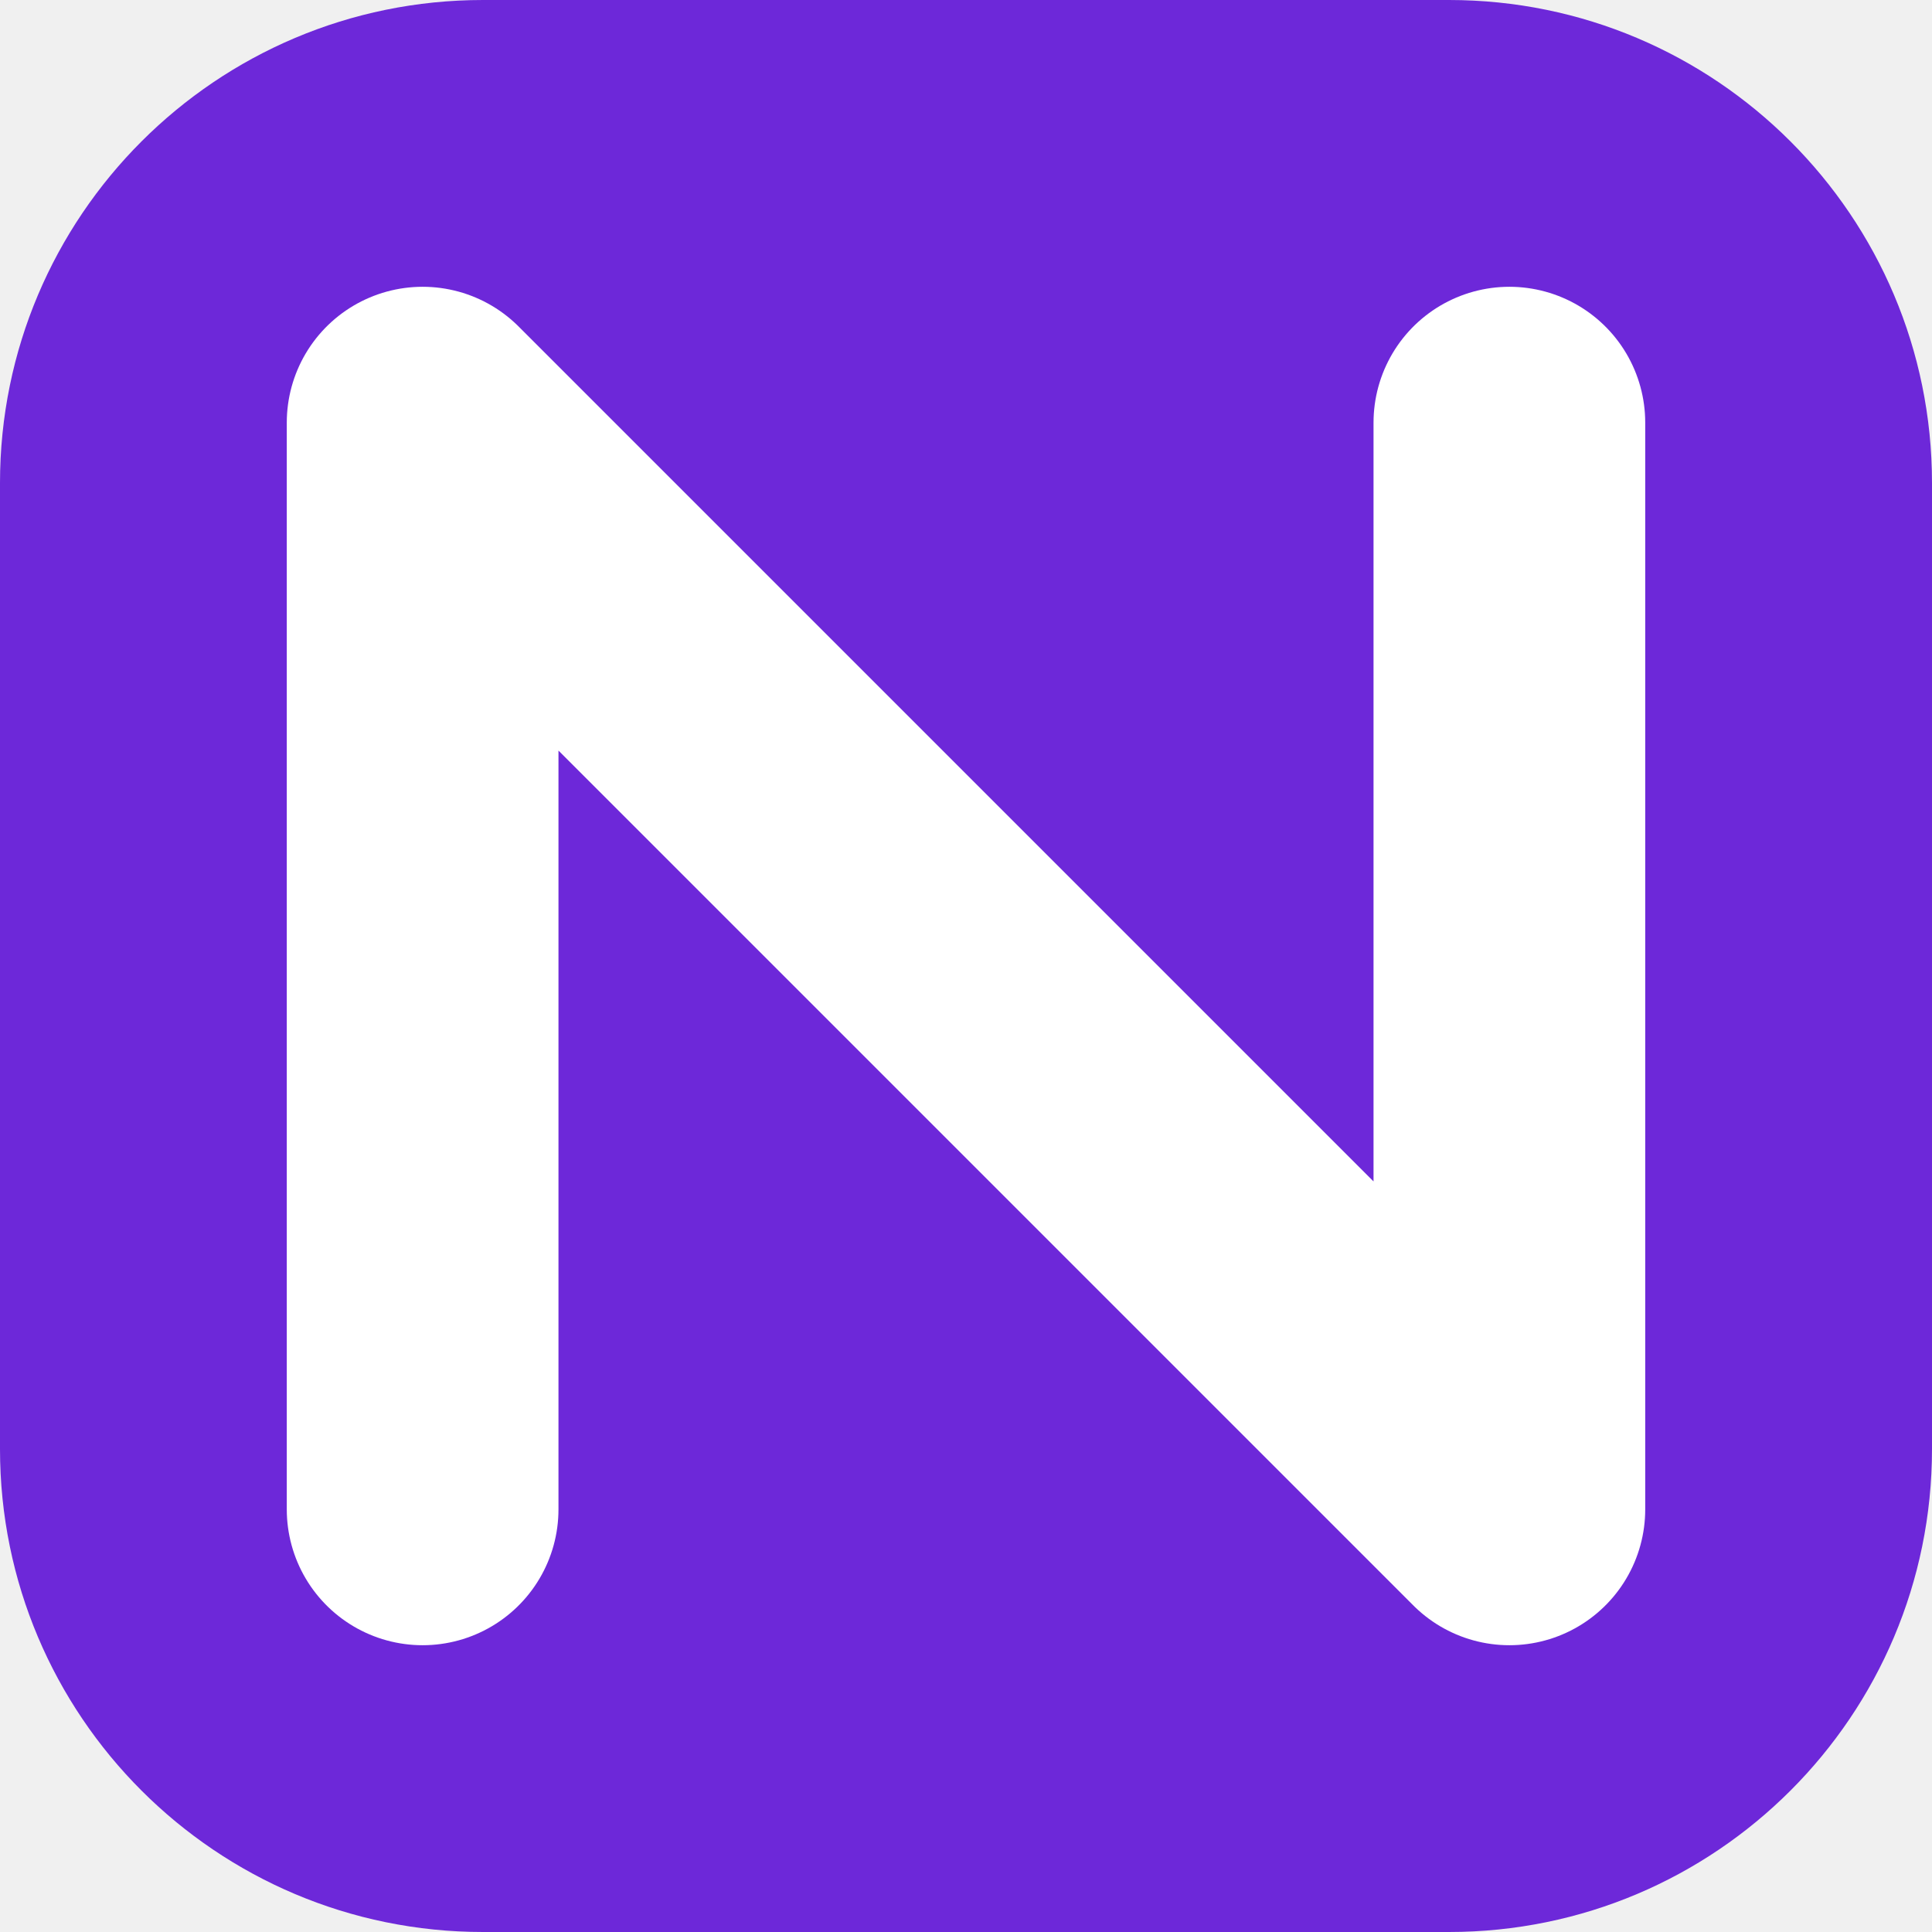
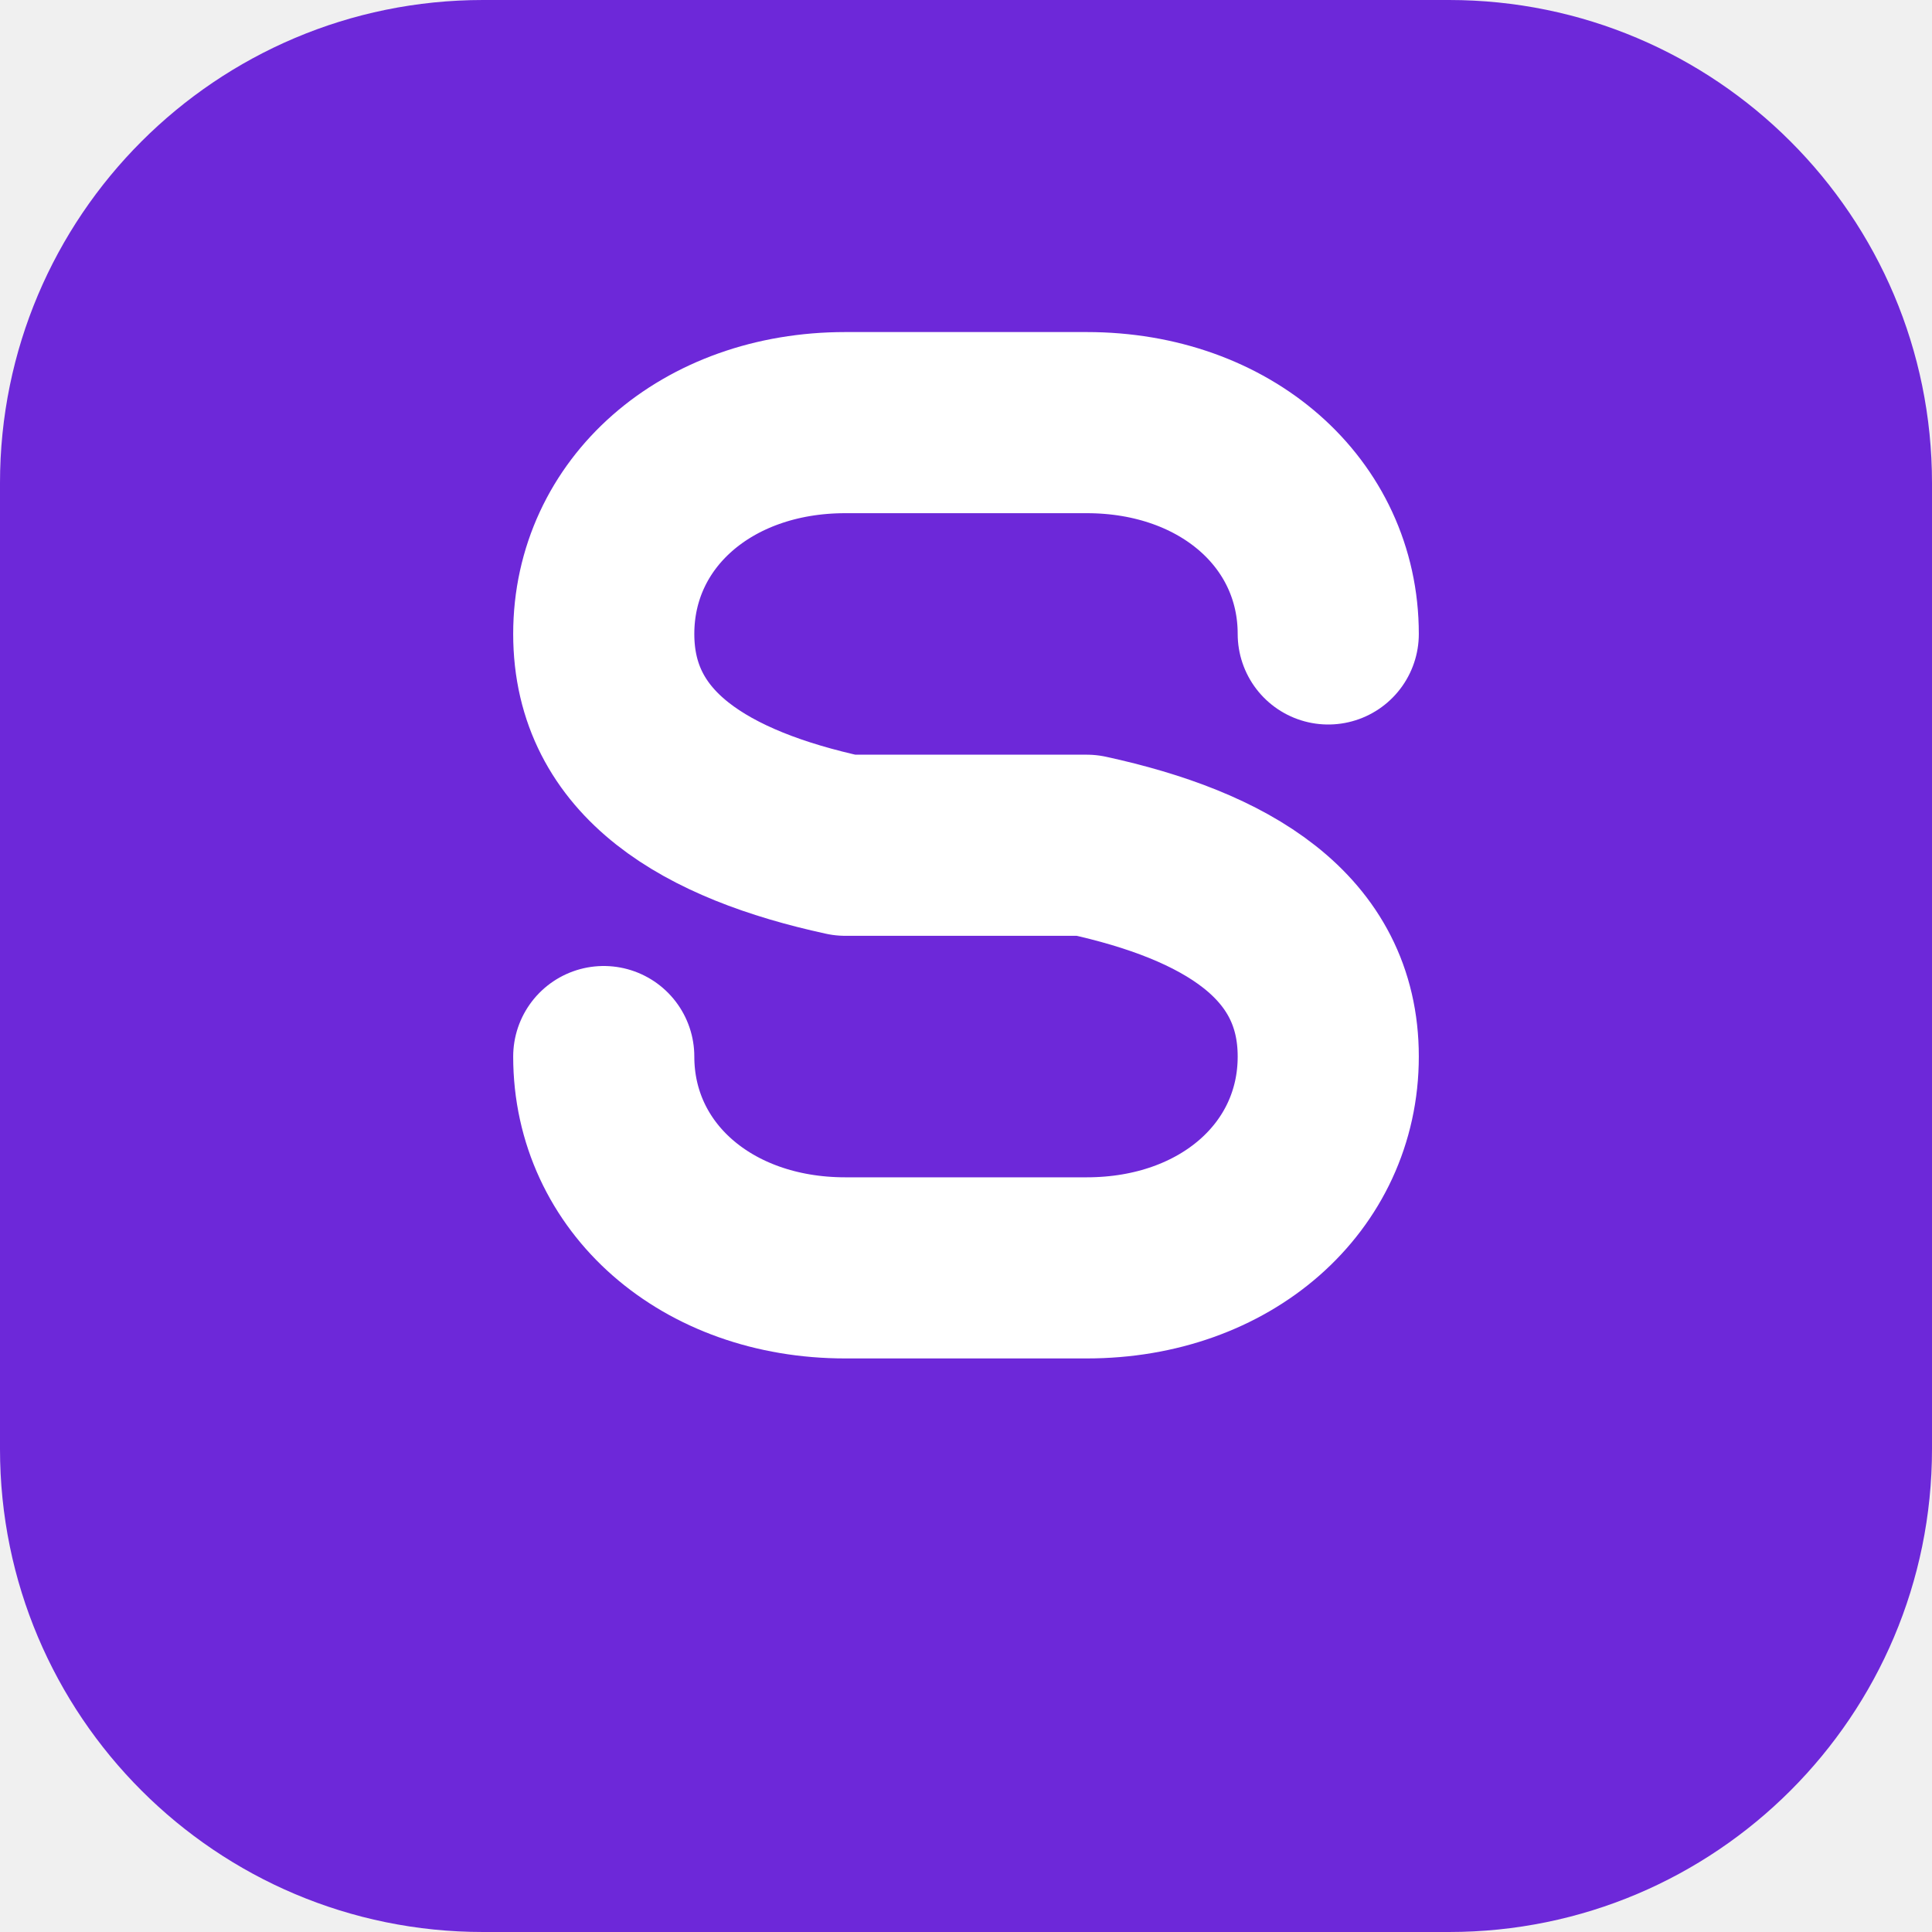
<svg xmlns="http://www.w3.org/2000/svg" viewBox="0 0 32 32" fill="none">
  <rect width="32" height="32" rx="8" fill="#6d28d9" />
-   <path d="M7 25V7L25 25V7" stroke="white" stroke-width="4.5" stroke-linecap="round" stroke-linejoin="round" />
+   <path d="M22 10.5C22 8.5 20.3 7 18 7H14C11.7 7 10 8.5 10 10.5C10 12.5 11.7 13.5 14 14H18C20.3 14.5 22 15.5 22 17.5C22 19.5 20.3 21 18 21H14C11.7 21 10 19.5 10 17.5" stroke="white" stroke-width="3" stroke-linecap="round" stroke-linejoin="round" />
</svg>
